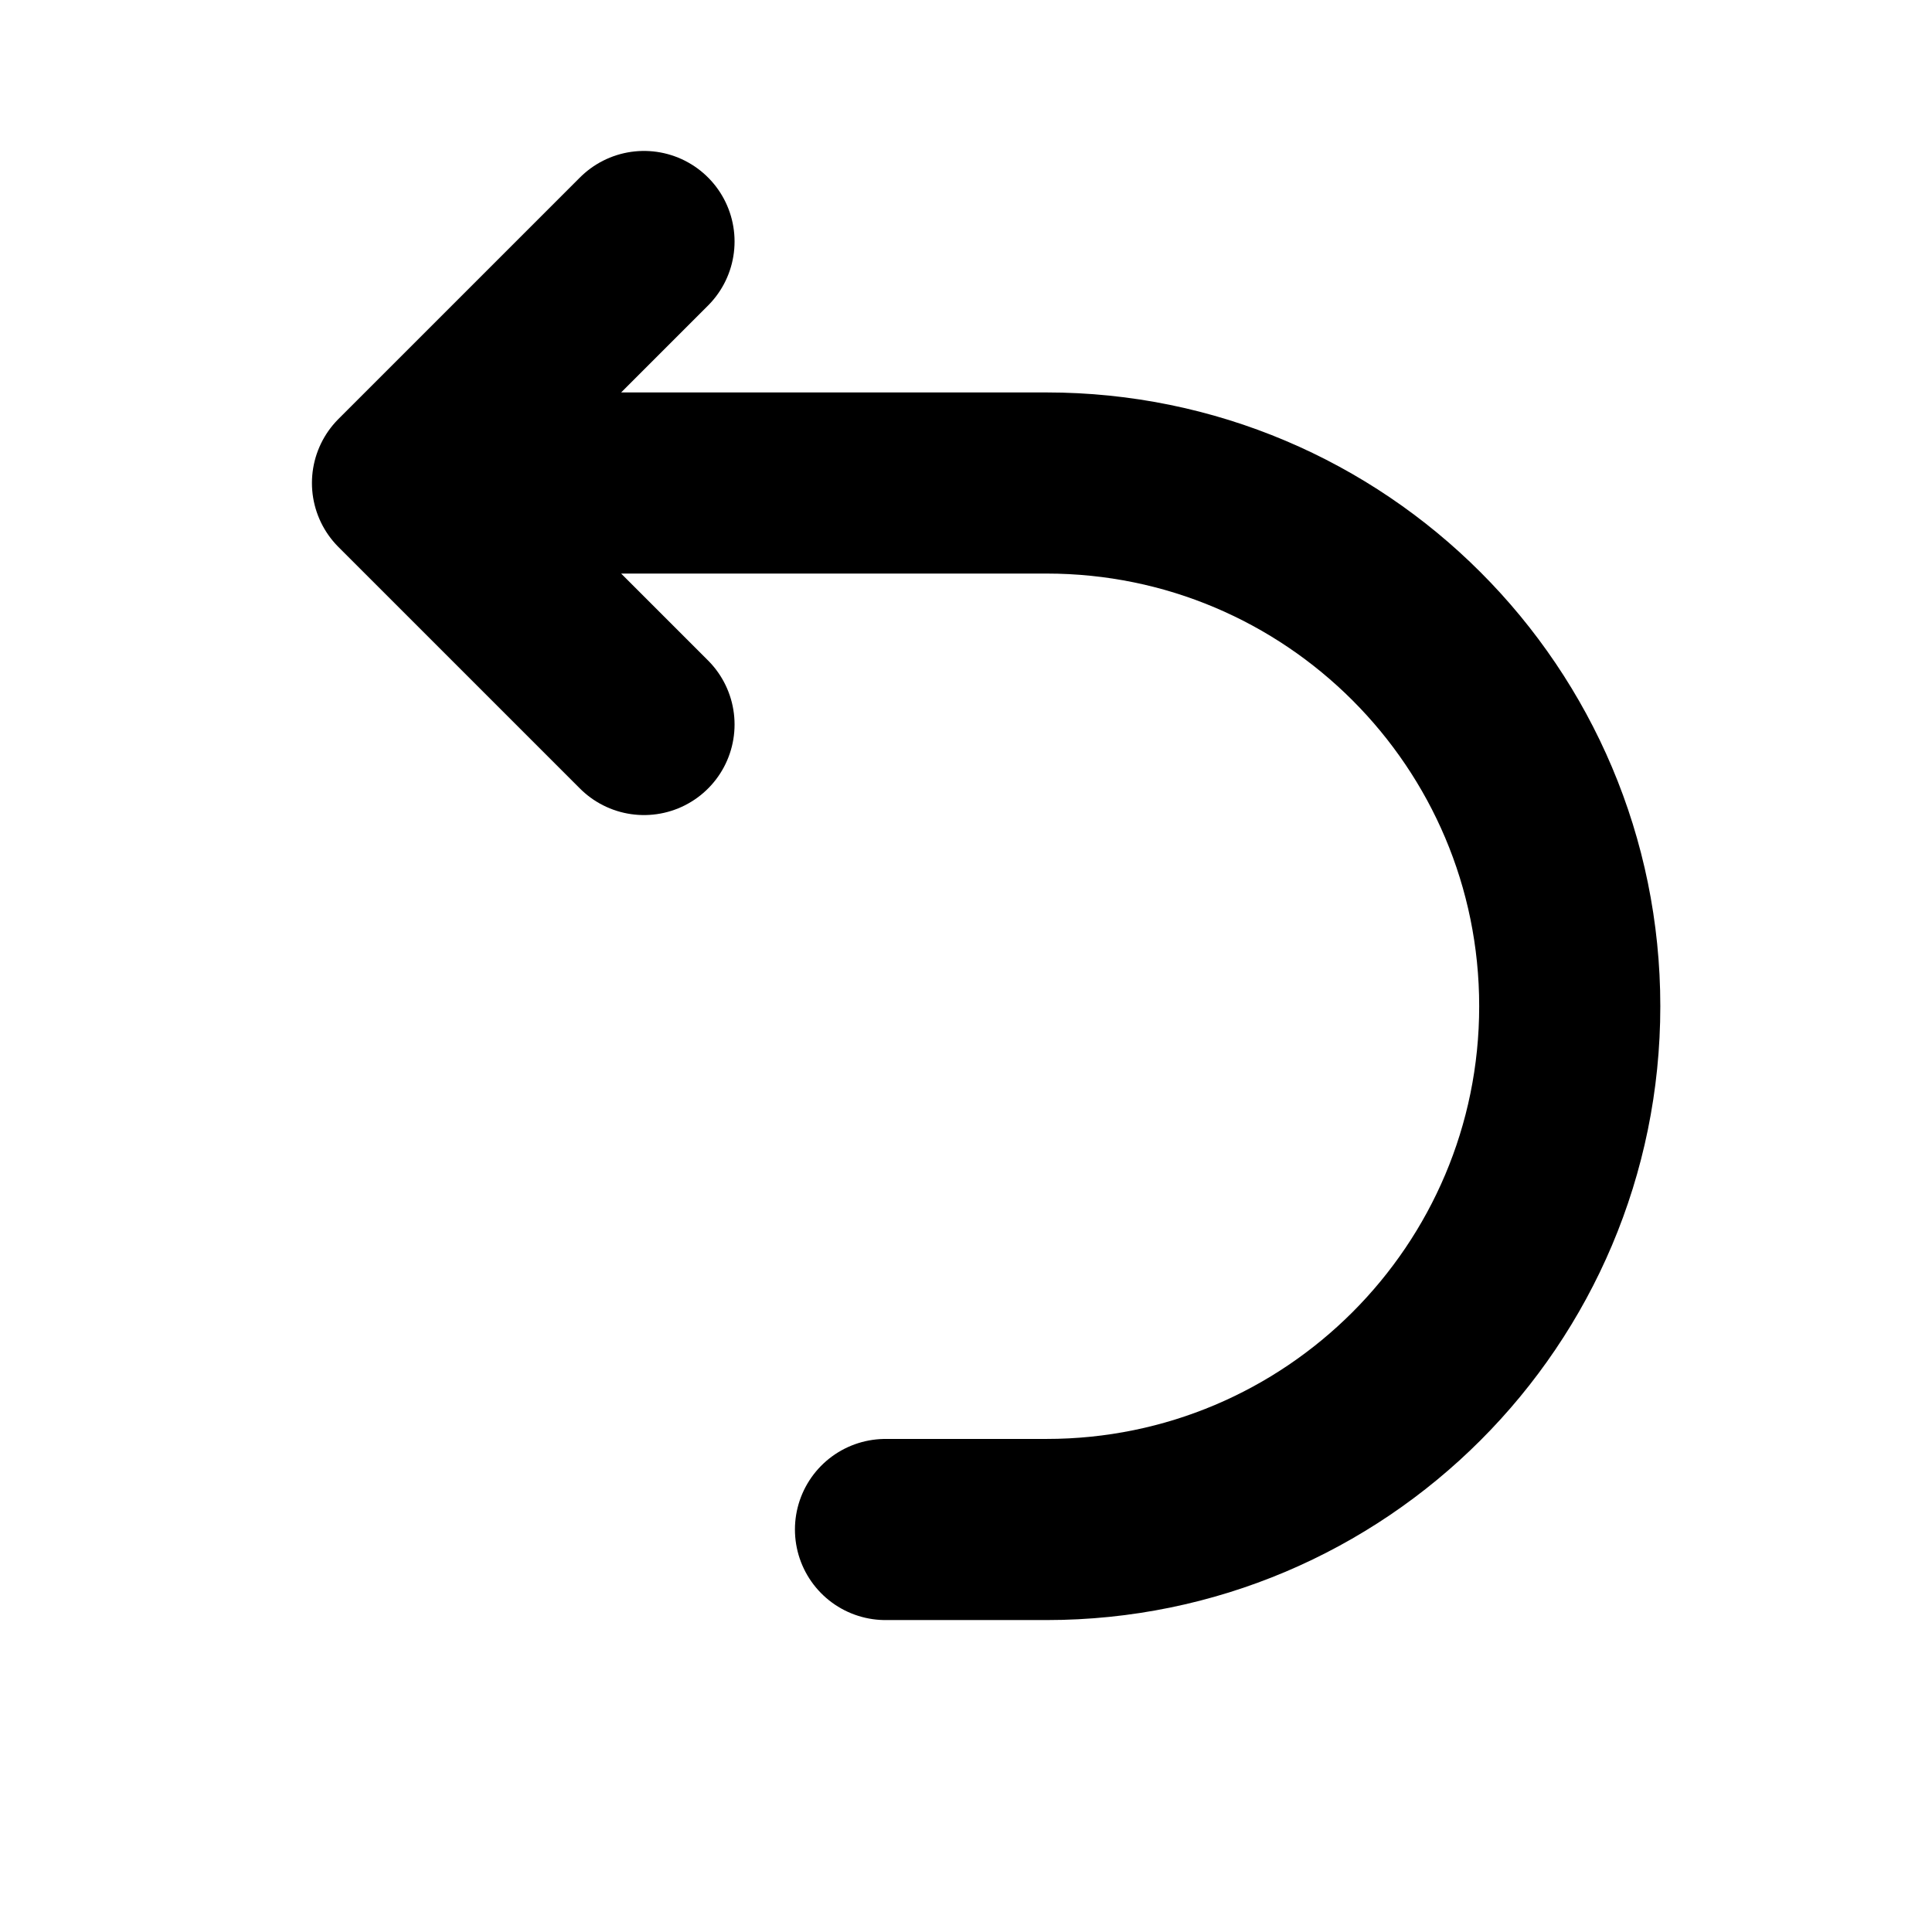
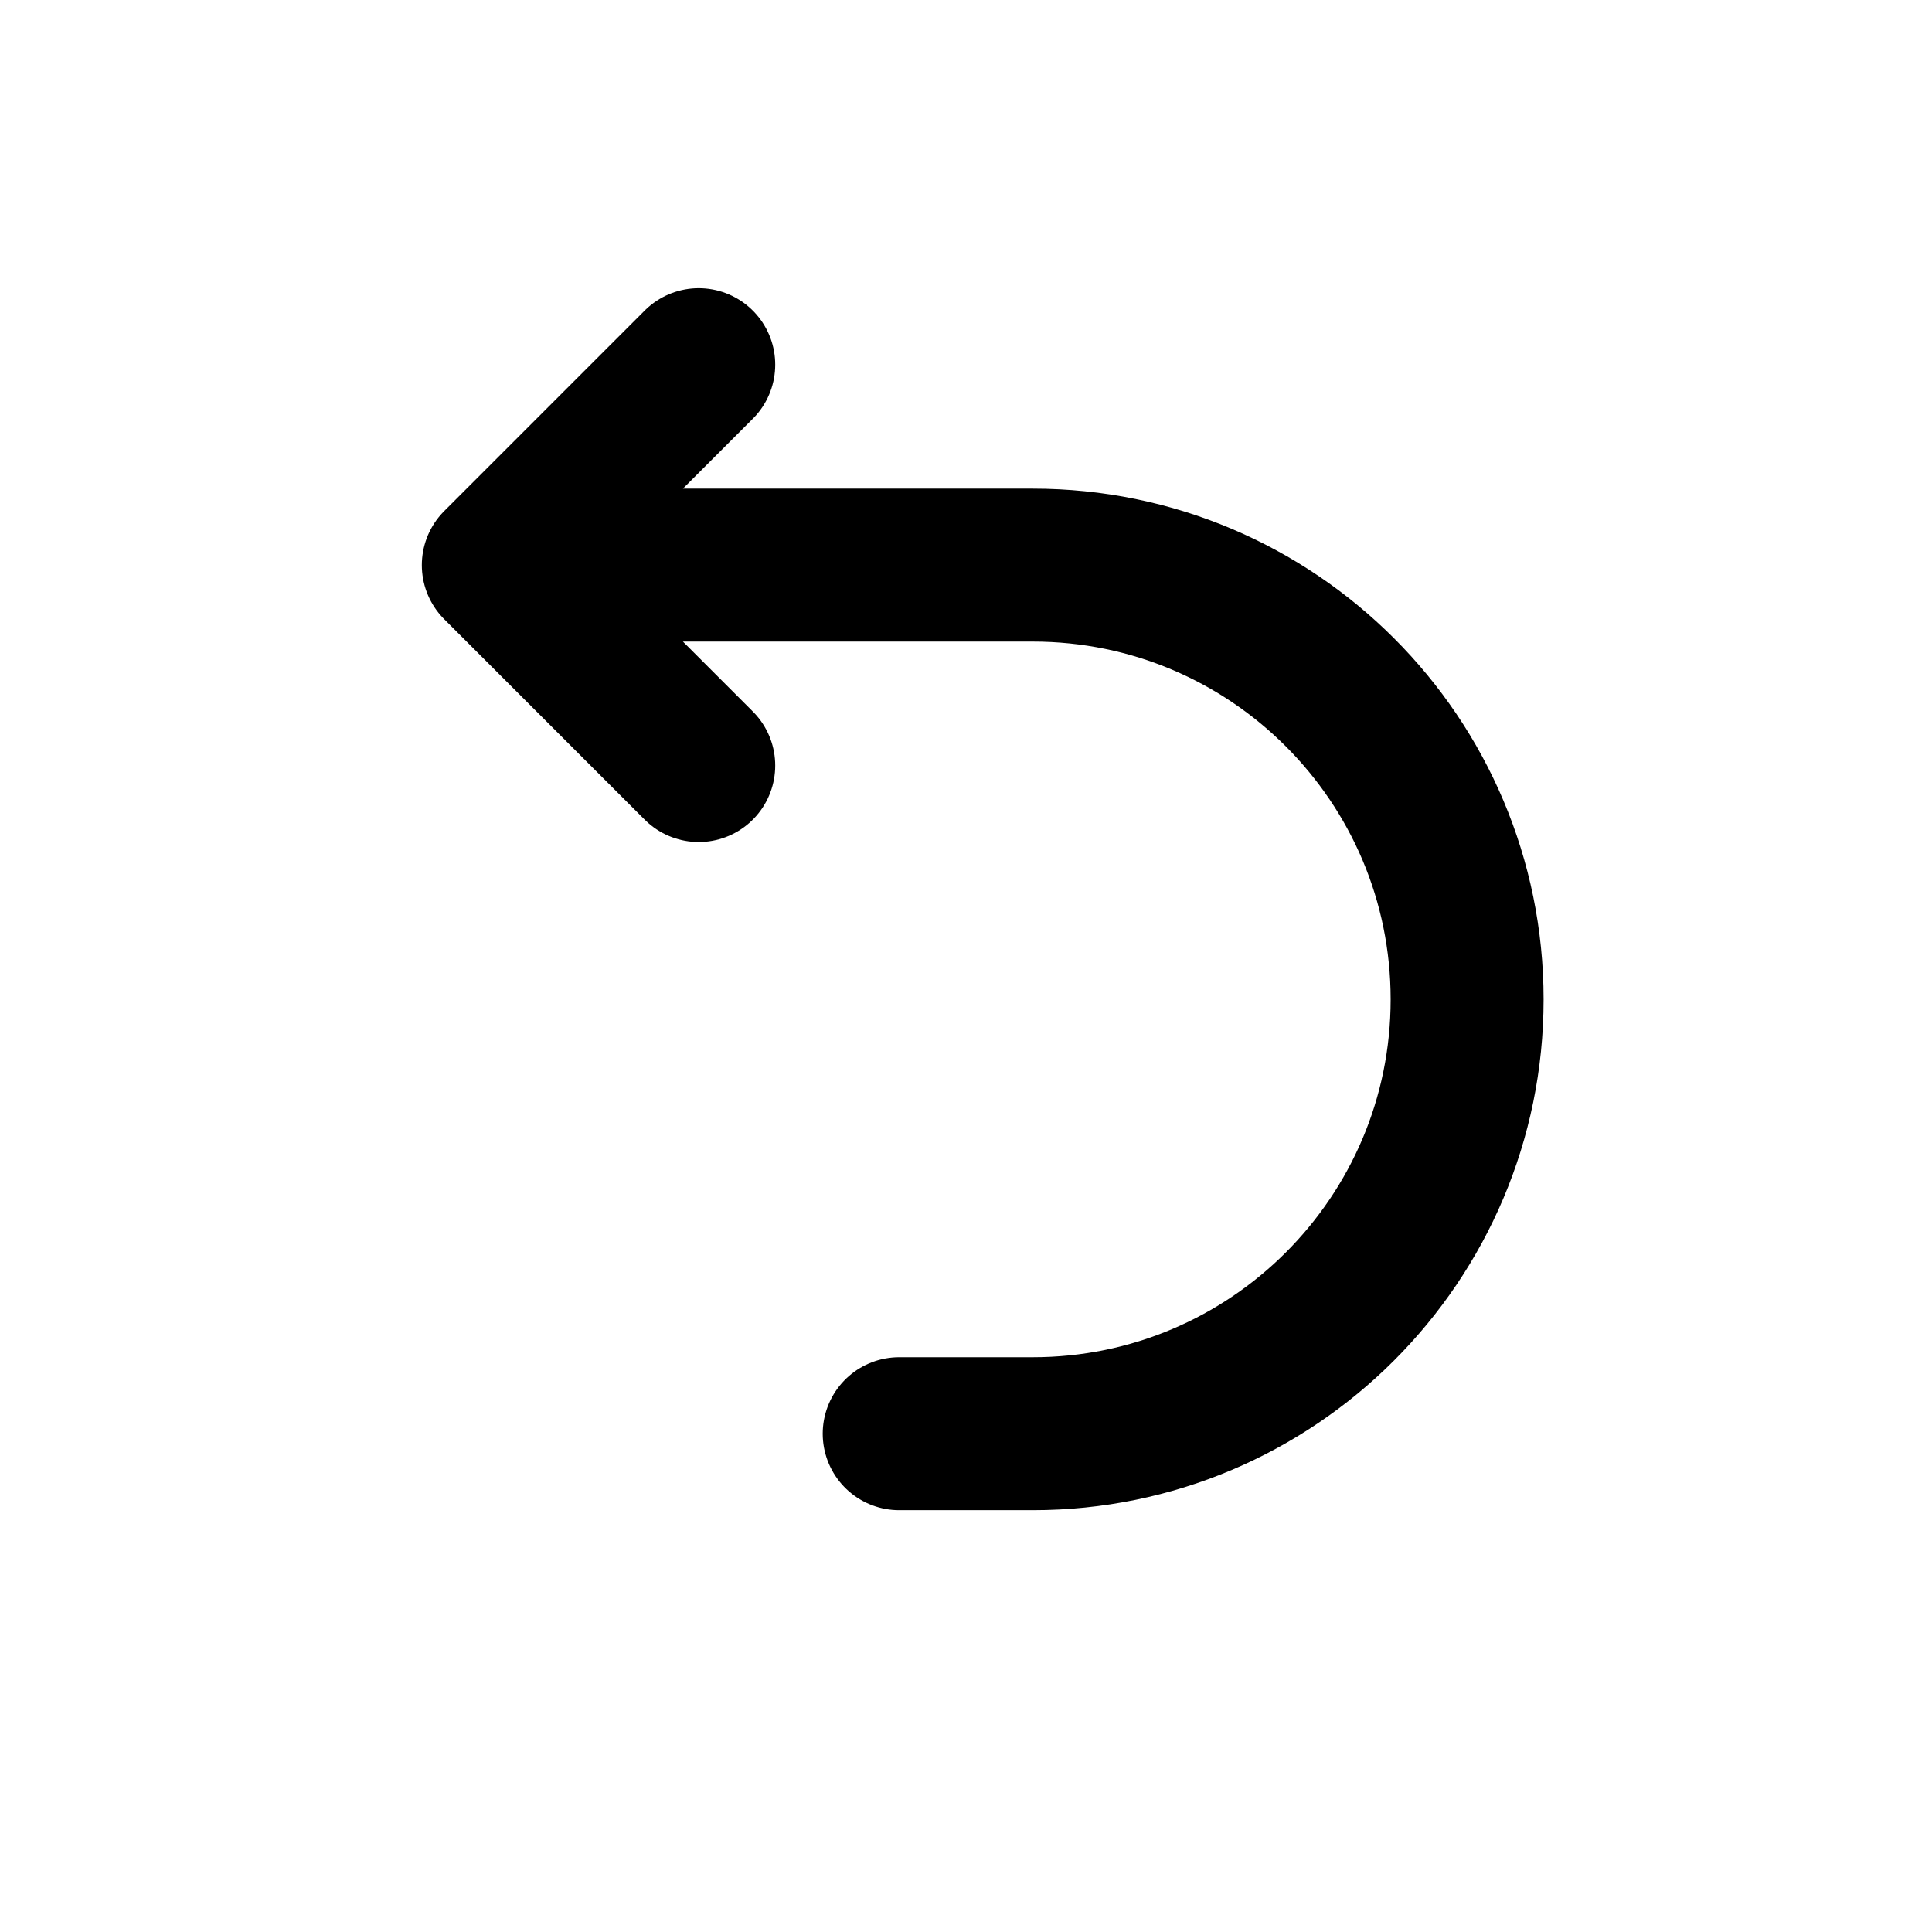
<svg xmlns="http://www.w3.org/2000/svg" viewBox="0 0 24 24" width="24" height="24">
-   <path class="transparent-fill foreground-stroke" d="M9 6H5l3-3M5 6l3 3M5.5 6H13a6.5 6.5 0 1 1 0 13h-2" fill="none" stroke="#000000" stroke-width="2.25" stroke-linecap="round" stroke-linejoin="round" />
+   <path class="transparent-fill foreground-stroke" d="M 9.51 7.02 H 6.19 l 2.49 -2.49 M 6.19 7.02 l 2.49 2.49 M 6.605 7.02 H 12.83 a 5.395 5.395 0 1 1 0 10.79 h -1.66" fill="none" stroke="#000000" stroke-width="1.9" stroke-linecap="round" stroke-linejoin="round" />
</svg>
